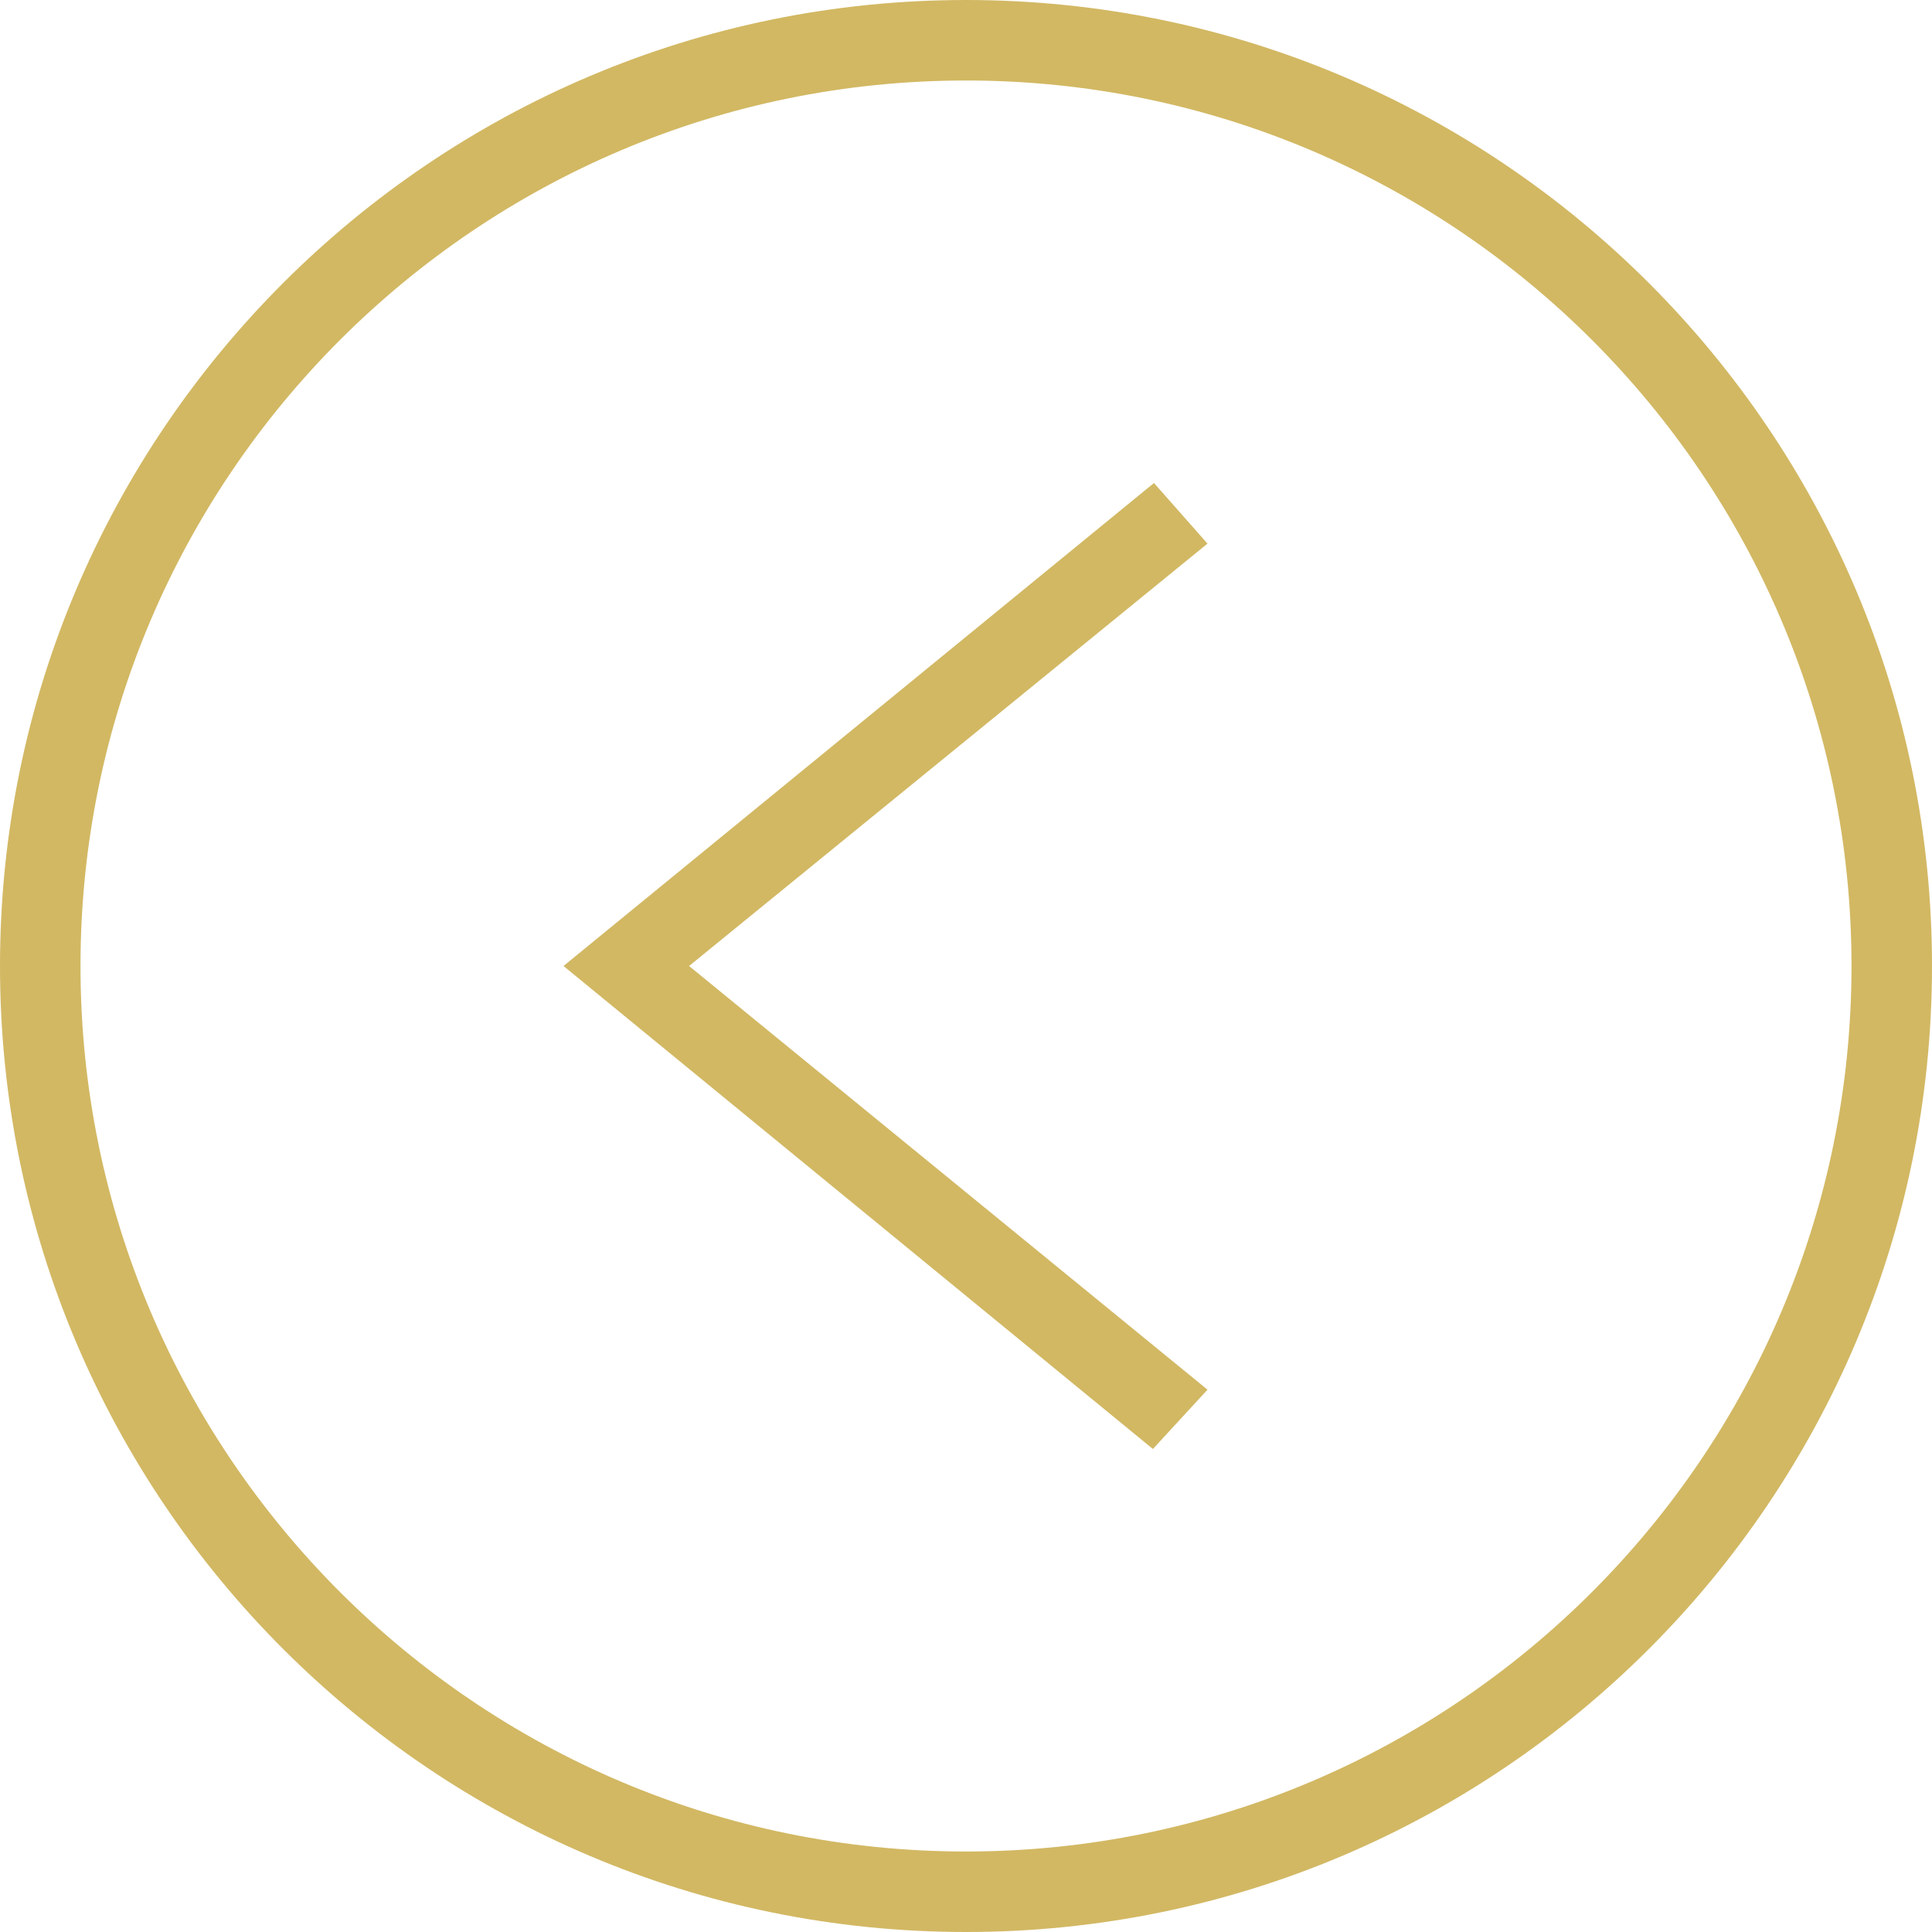
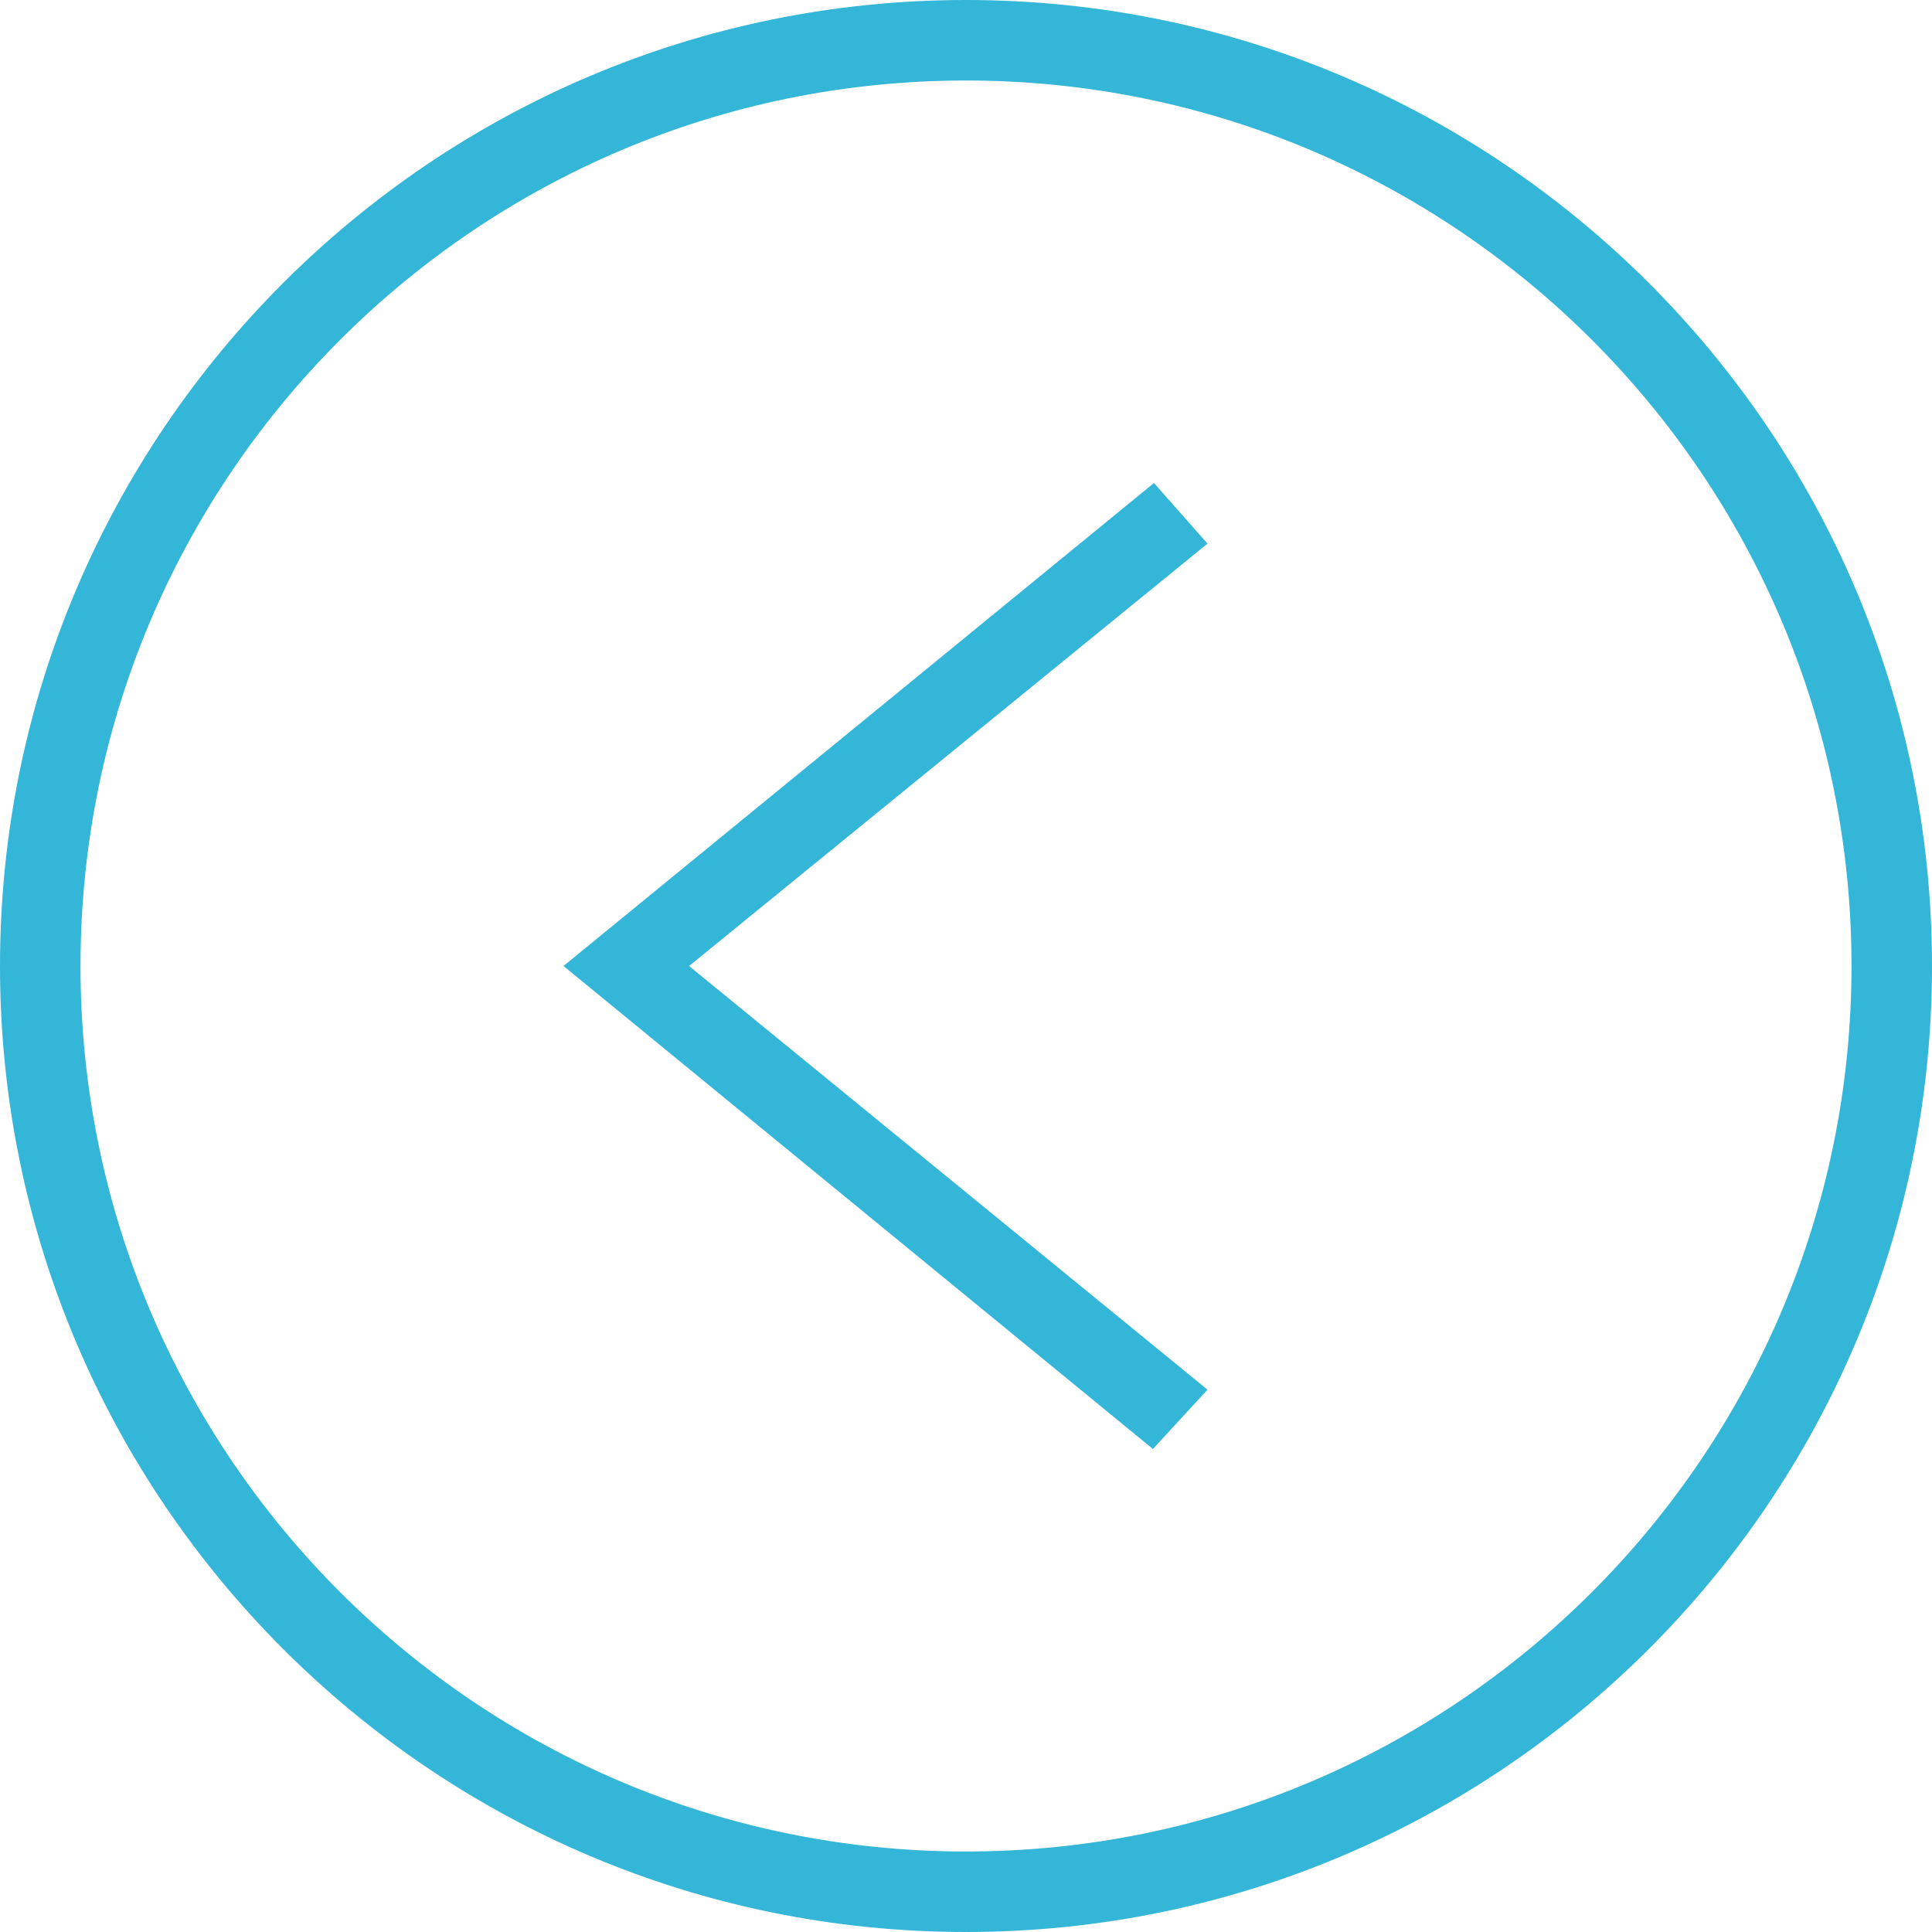
- <svg xmlns="http://www.w3.org/2000/svg" width="24" height="24" fill="#d2b863" fill-rule="evenodd" clip-rule="evenodd">
+ <svg xmlns="http://www.w3.org/2000/svg" width="24" height="24" fill="#33b6d8" fill-rule="evenodd" clip-rule="evenodd">
  <path d="M12 0c6.623 0 12 5.377 12 12s-5.377 12-12 12-12-5.377-12-12 5.377-12 12-12zm0 1c6.071 0 11 4.929 11 11s-4.929 11-11 11-11-4.929-11-11 4.929-11 11-11zm3 5.753l-6.44 5.247 6.44 5.263-.678.737-7.322-6 7.335-6 .665.753z" />
</svg>
